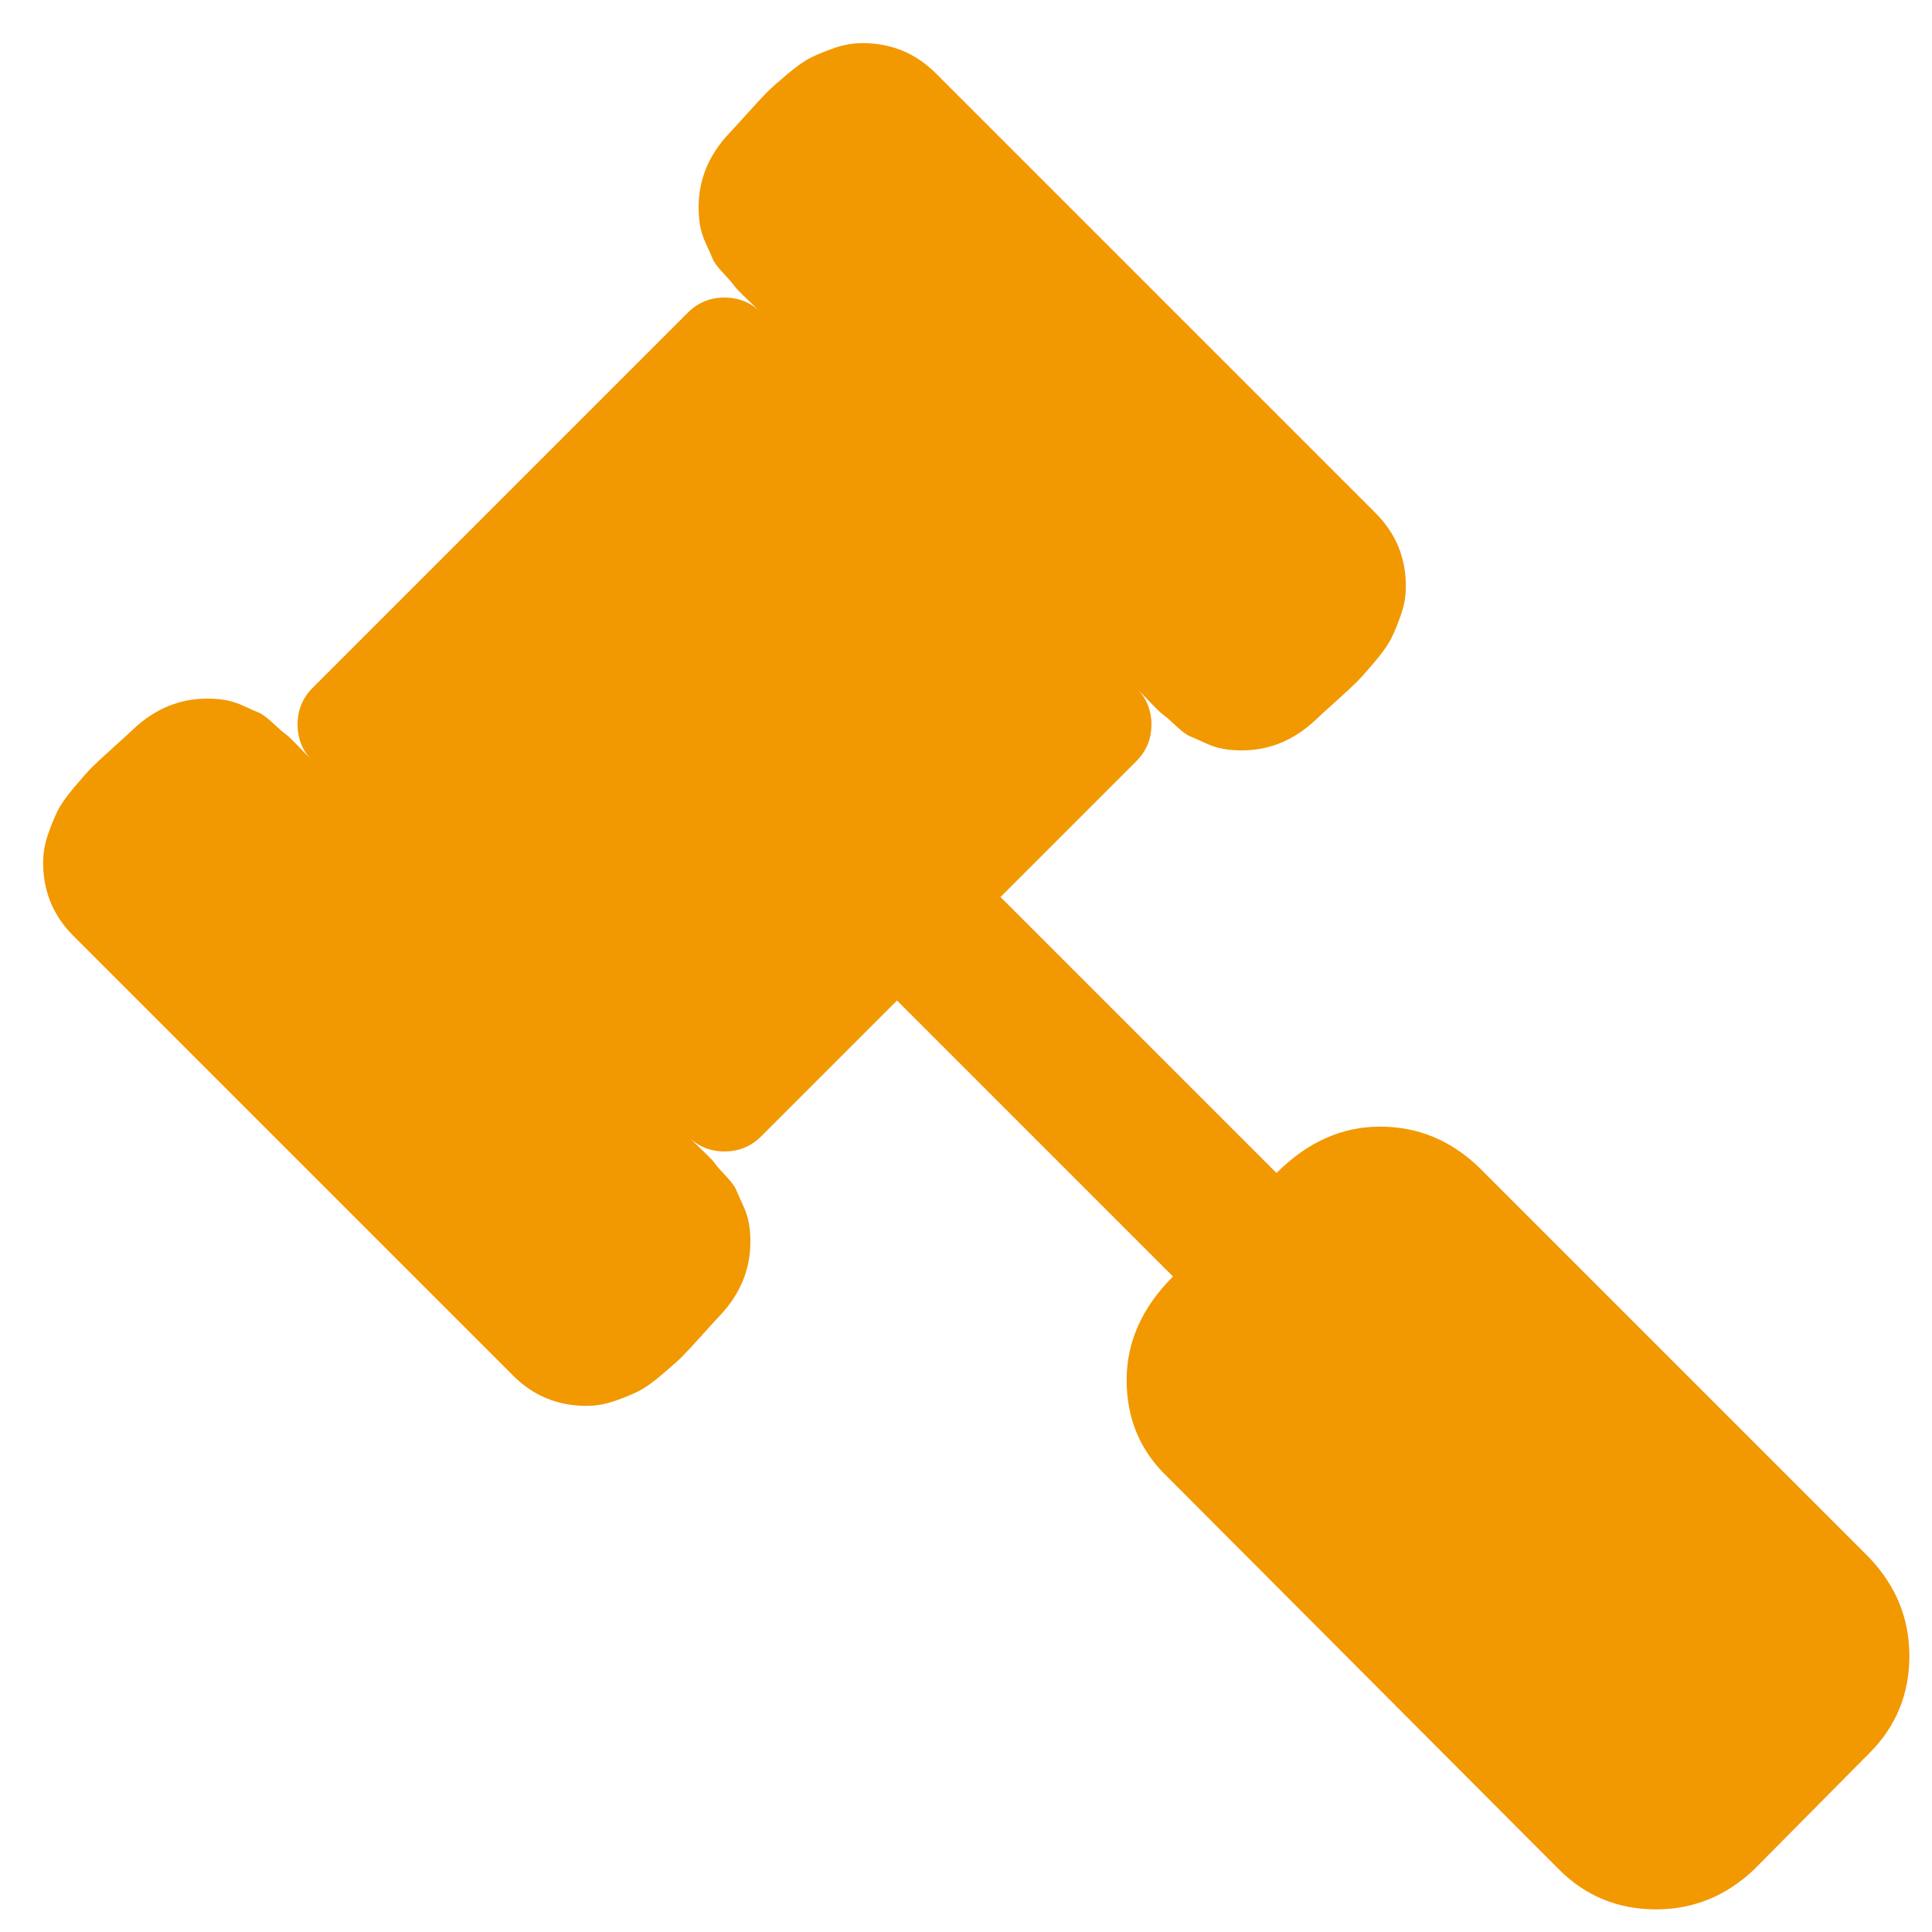
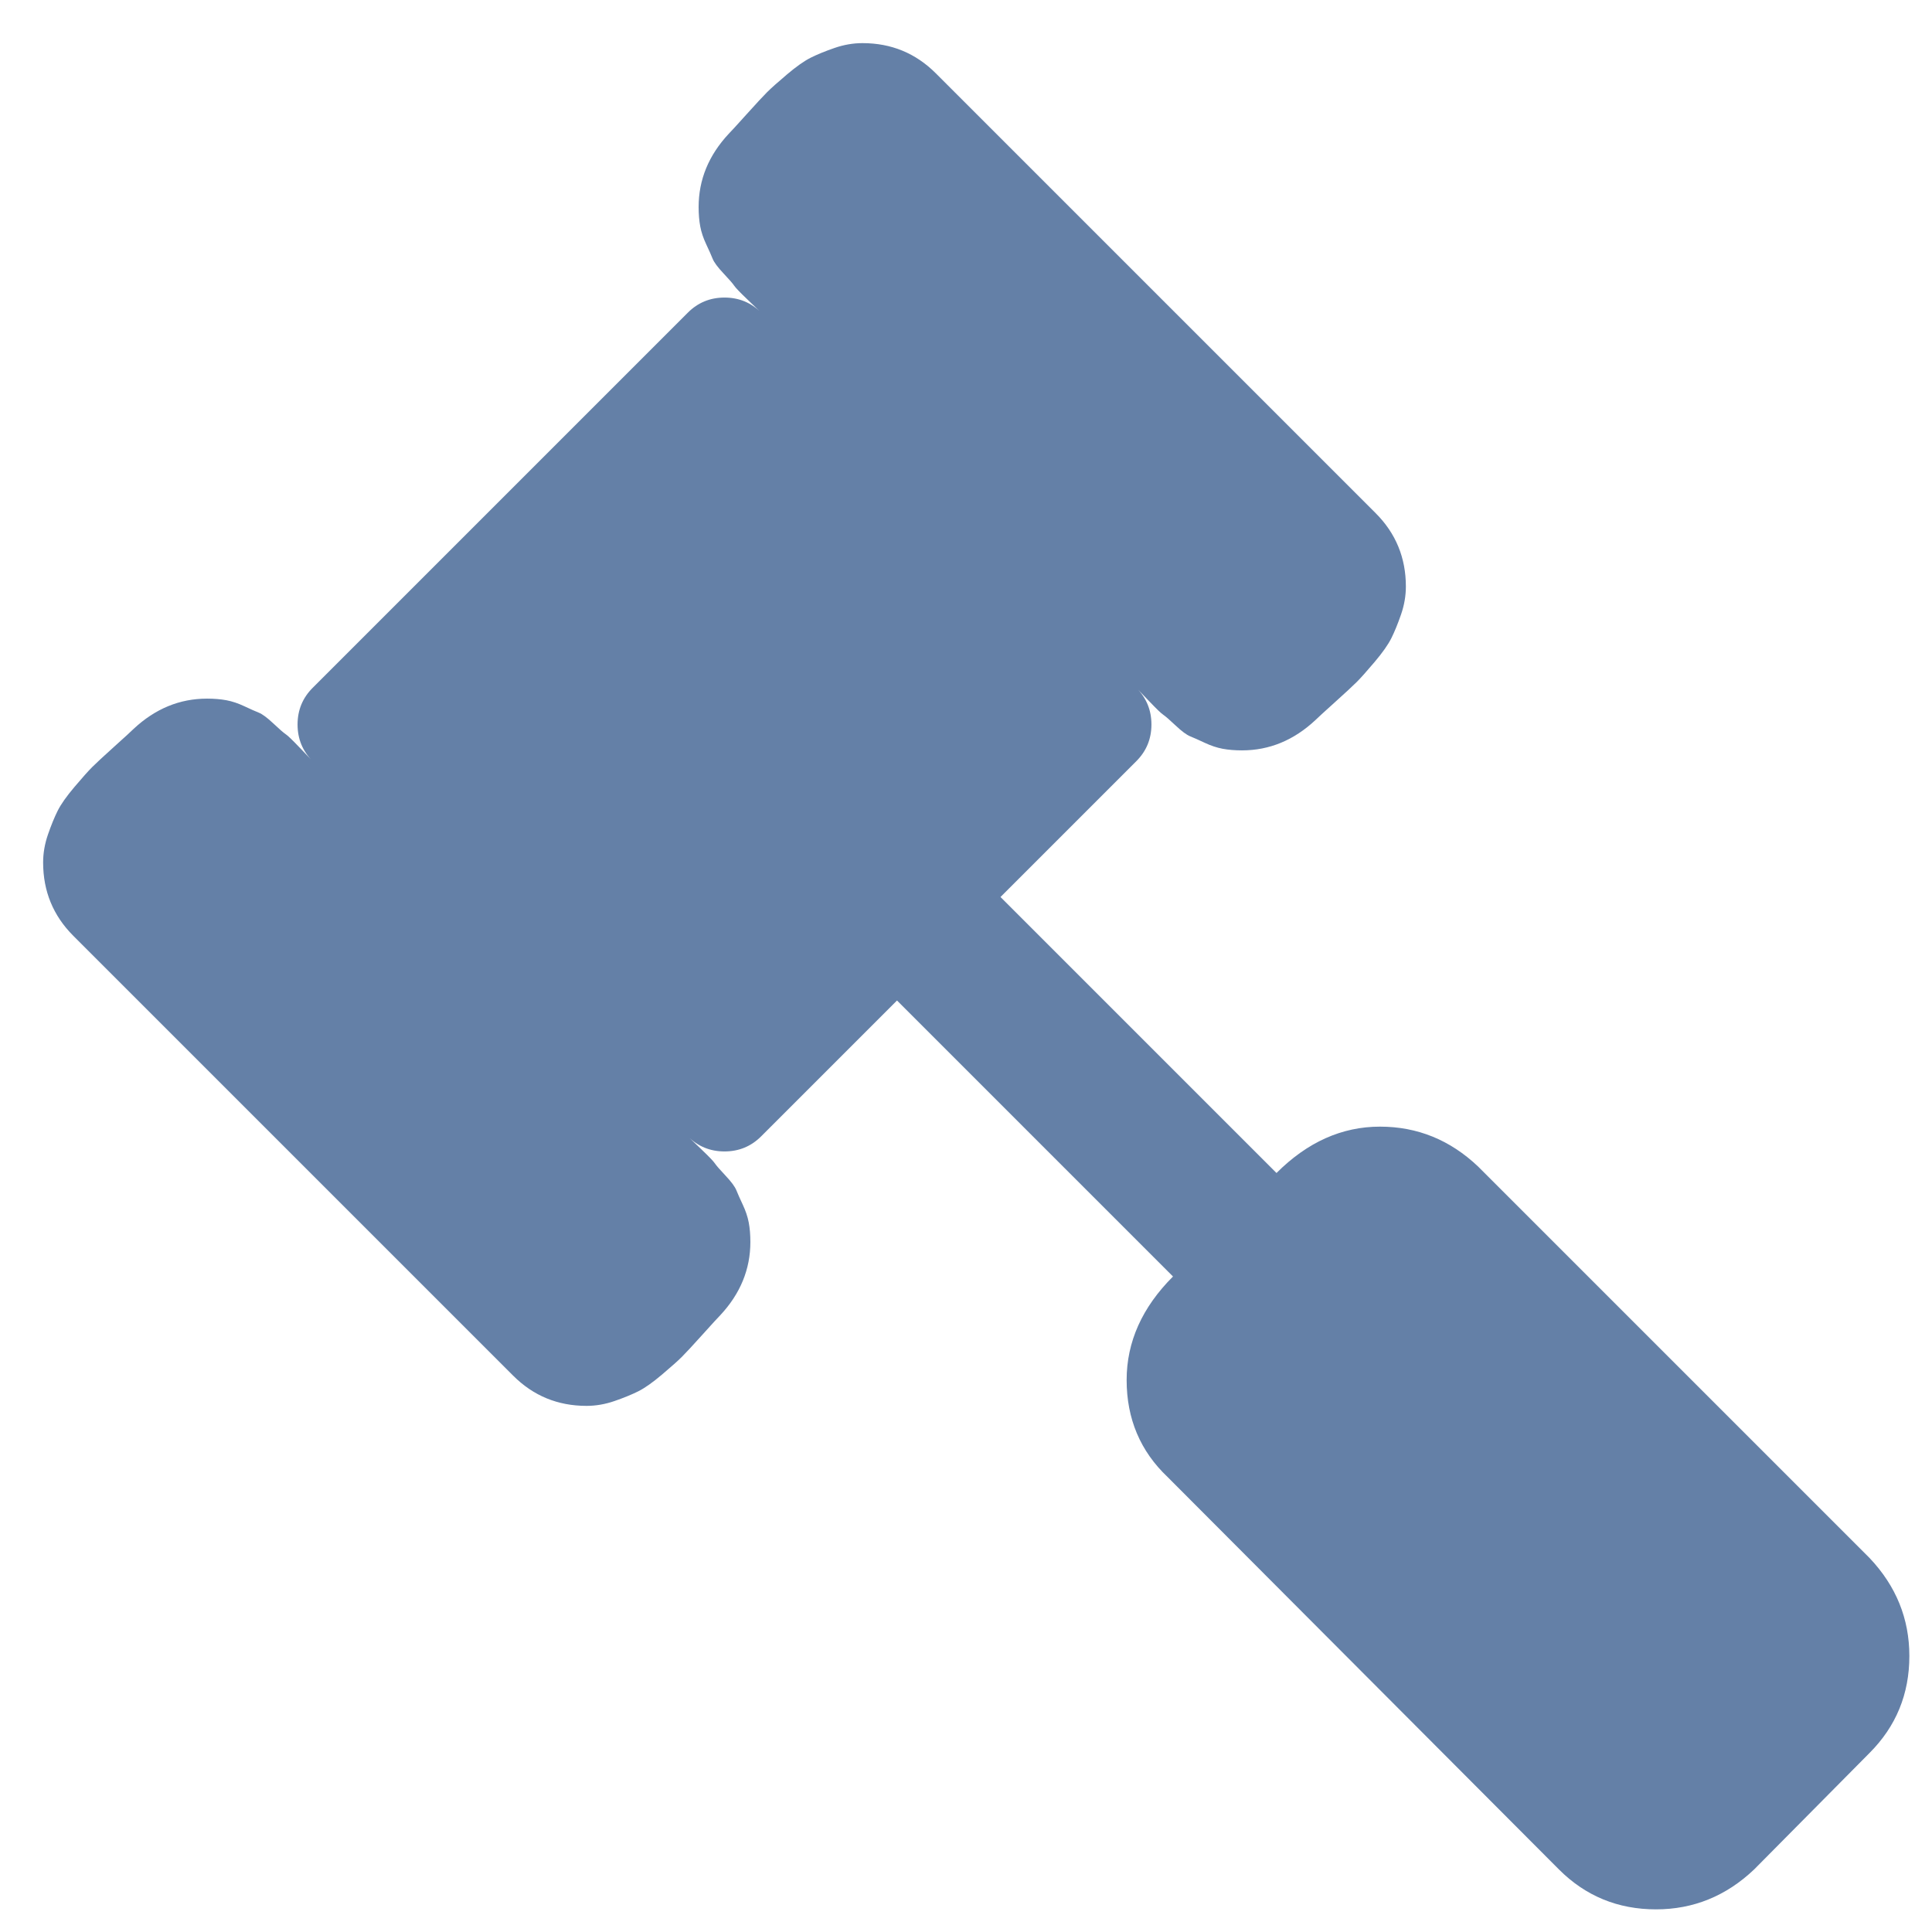
- <svg xmlns="http://www.w3.org/2000/svg" width="1792" height="1792" viewBox="0 0 1792 1792" fill="rgb(242,152,0)">
+ <svg xmlns="http://www.w3.org/2000/svg" width="1792" height="1792" viewBox="0 0 1792 1792" fill="#6480A7">
  <path d="M1771 1536q0 53-37 90l-107 108q-39 37-91 37-53 0-90-37l-363-364q-38-36-38-90 0-53 43-96l-256-256-126 126q-14 14-34 14t-34-14q2 2 12.5 12t12.5 13 10 11.5 10 13.5 6 13.5 5.5 16.5 1.5 18q0 38-28 68-3 3-16.5 18t-19 20.5-18.5 16.5-22 15.5-22 9-26 4.5q-40 0-68-28l-408-408q-28-28-28-68 0-13 4.5-26t9-22 15.5-22 16.5-18.5 20.5-19 18-16.5q30-28 68-28 10 0 18 1.5t16.5 5.5 13.5 6 13.5 10 11.5 10 13 12.5 12 12.5q-14-14-14-34t14-34l348-348q14-14 34-14t34 14q-2-2-12.5-12t-12.5-13-10-11.5-10-13.5-6-13.5-5.5-16.5-1.5-18q0-38 28-68 3-3 16.5-18t19-20.5 18.5-16.5 22-15.5 22-9 26-4.5q40 0 68 28l408 408q28 28 28 68 0 13-4.5 26t-9 22-15.5 22-16.5 18.5-20.5 19-18 16.5q-30 28-68 28-10 0-18-1.5t-16.5-5.5-13.5-6-13.5-10-11.5-10-13-12.5-12-12.5q14 14 14 34t-14 34l-126 126 256 256q43-43 96-43 52 0 91 37l363 363q37 39 37 91z" />
</svg>
